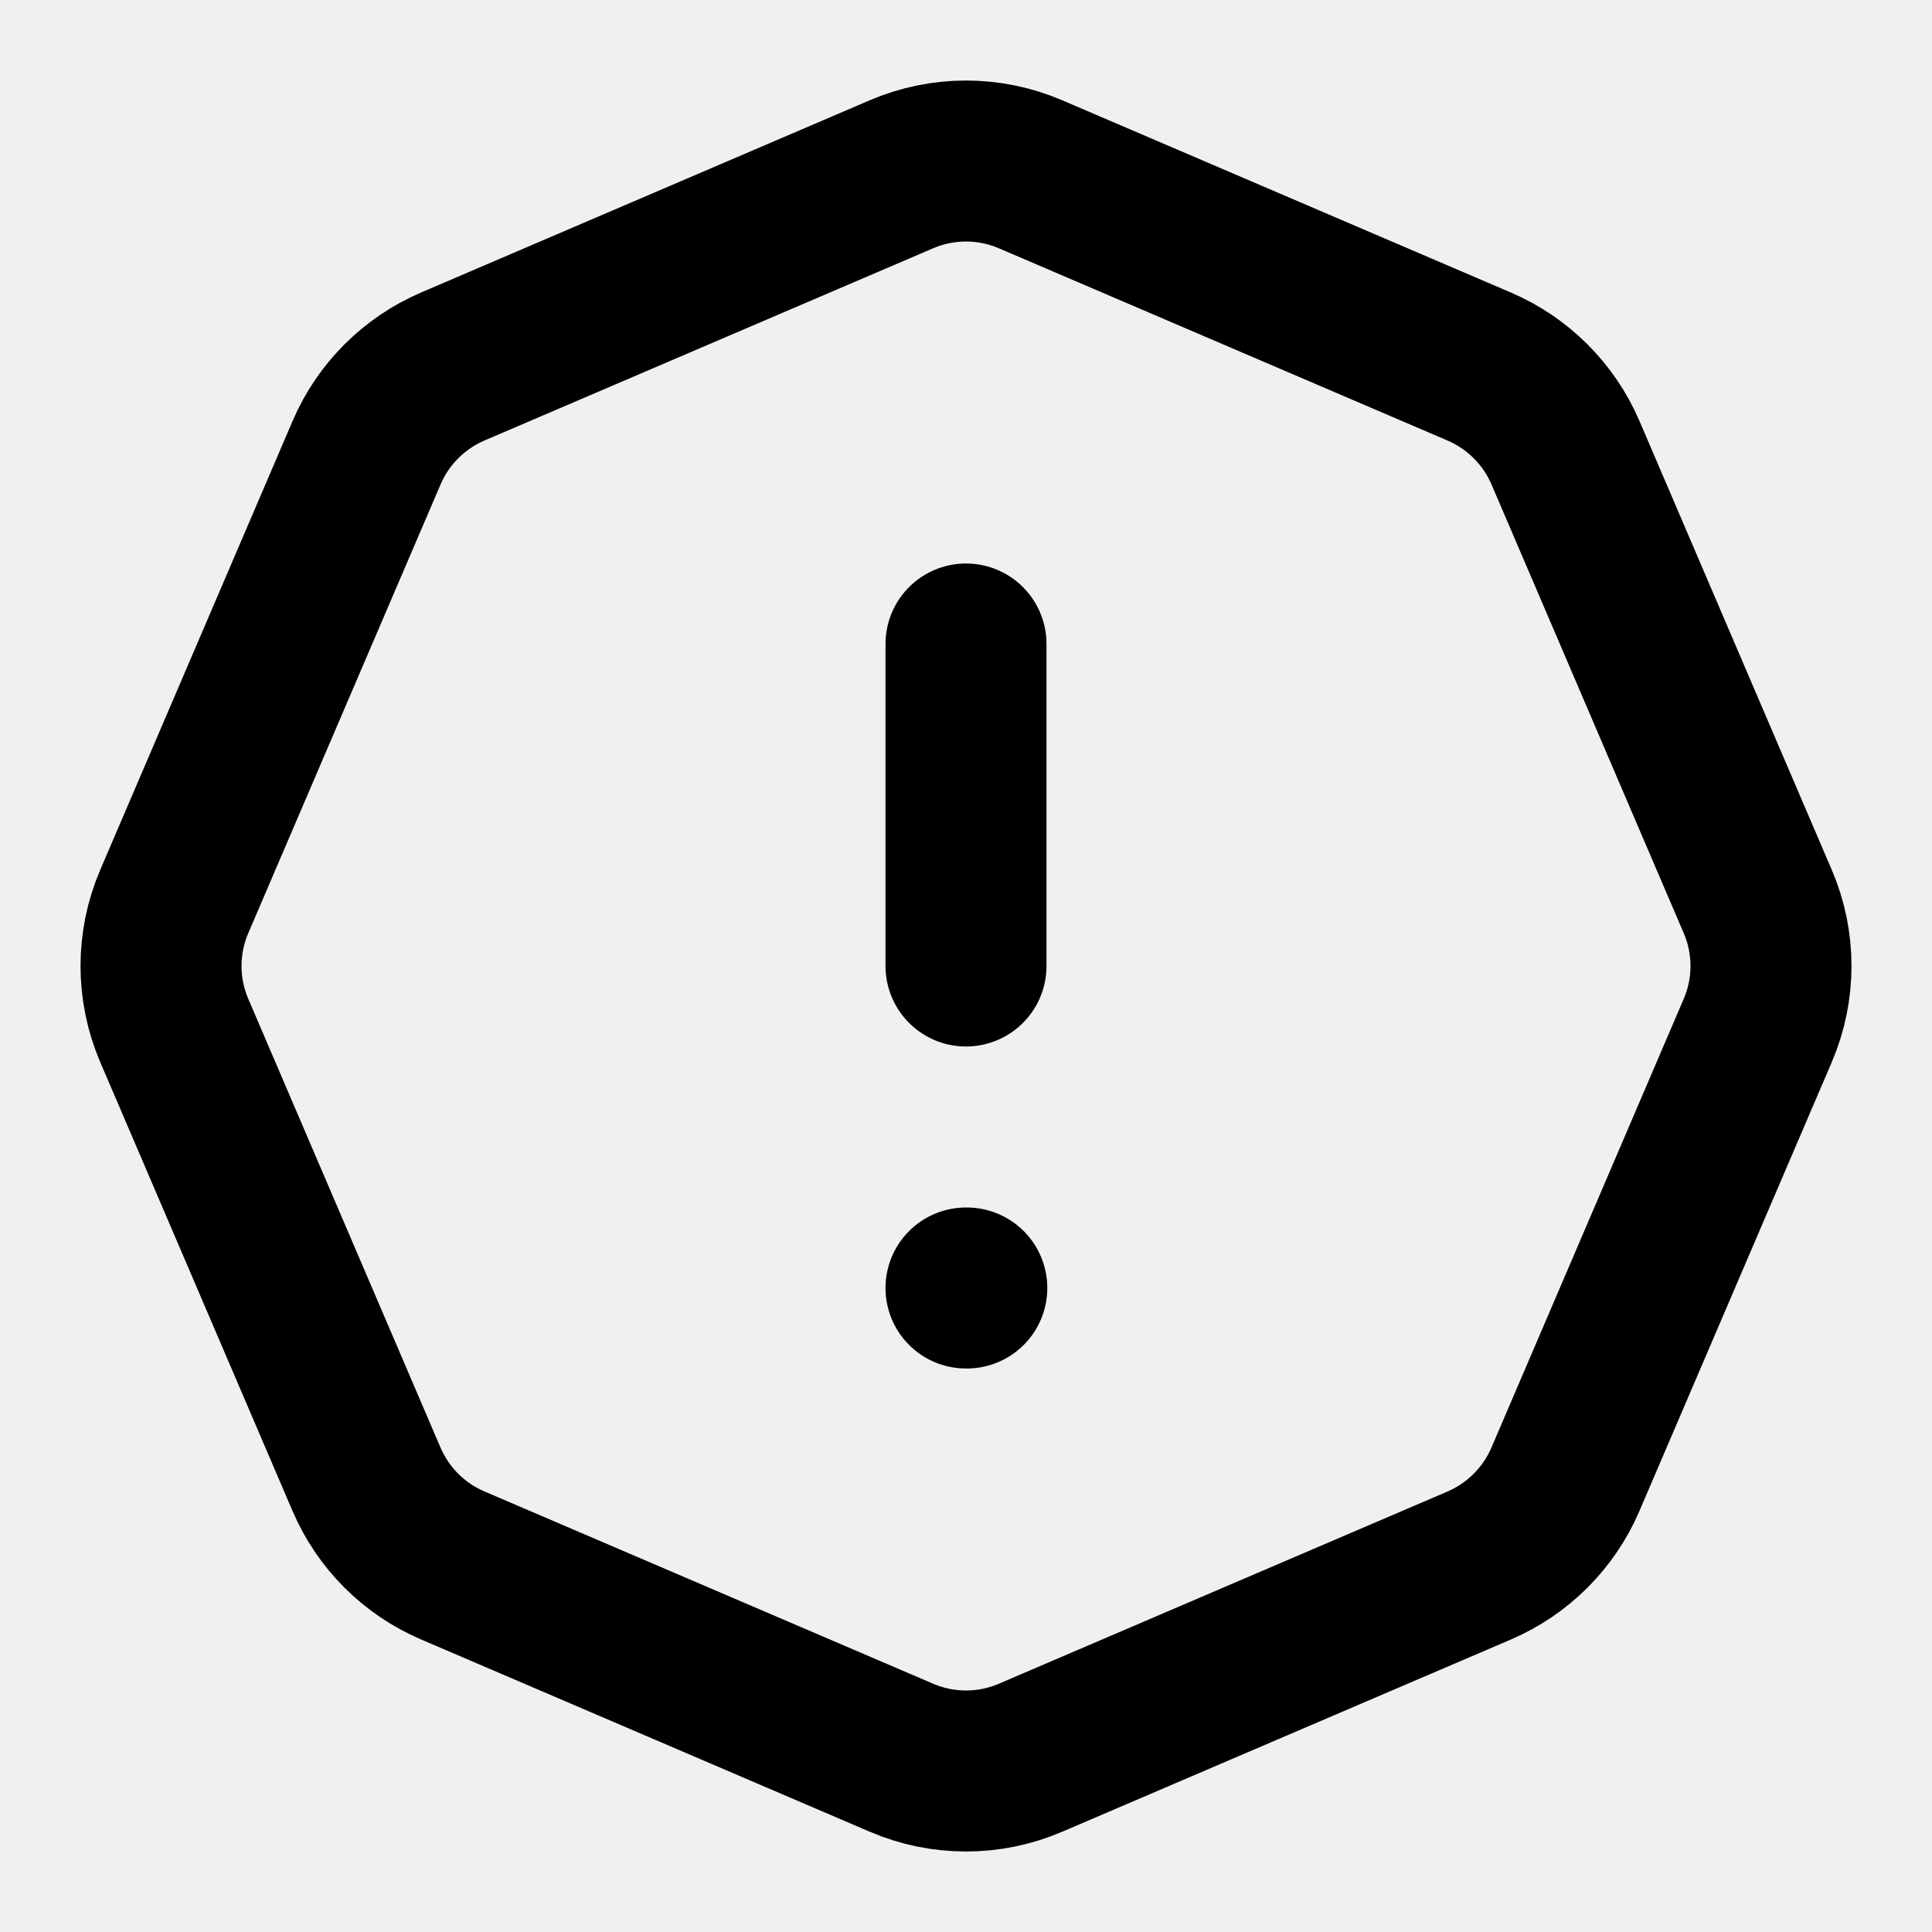
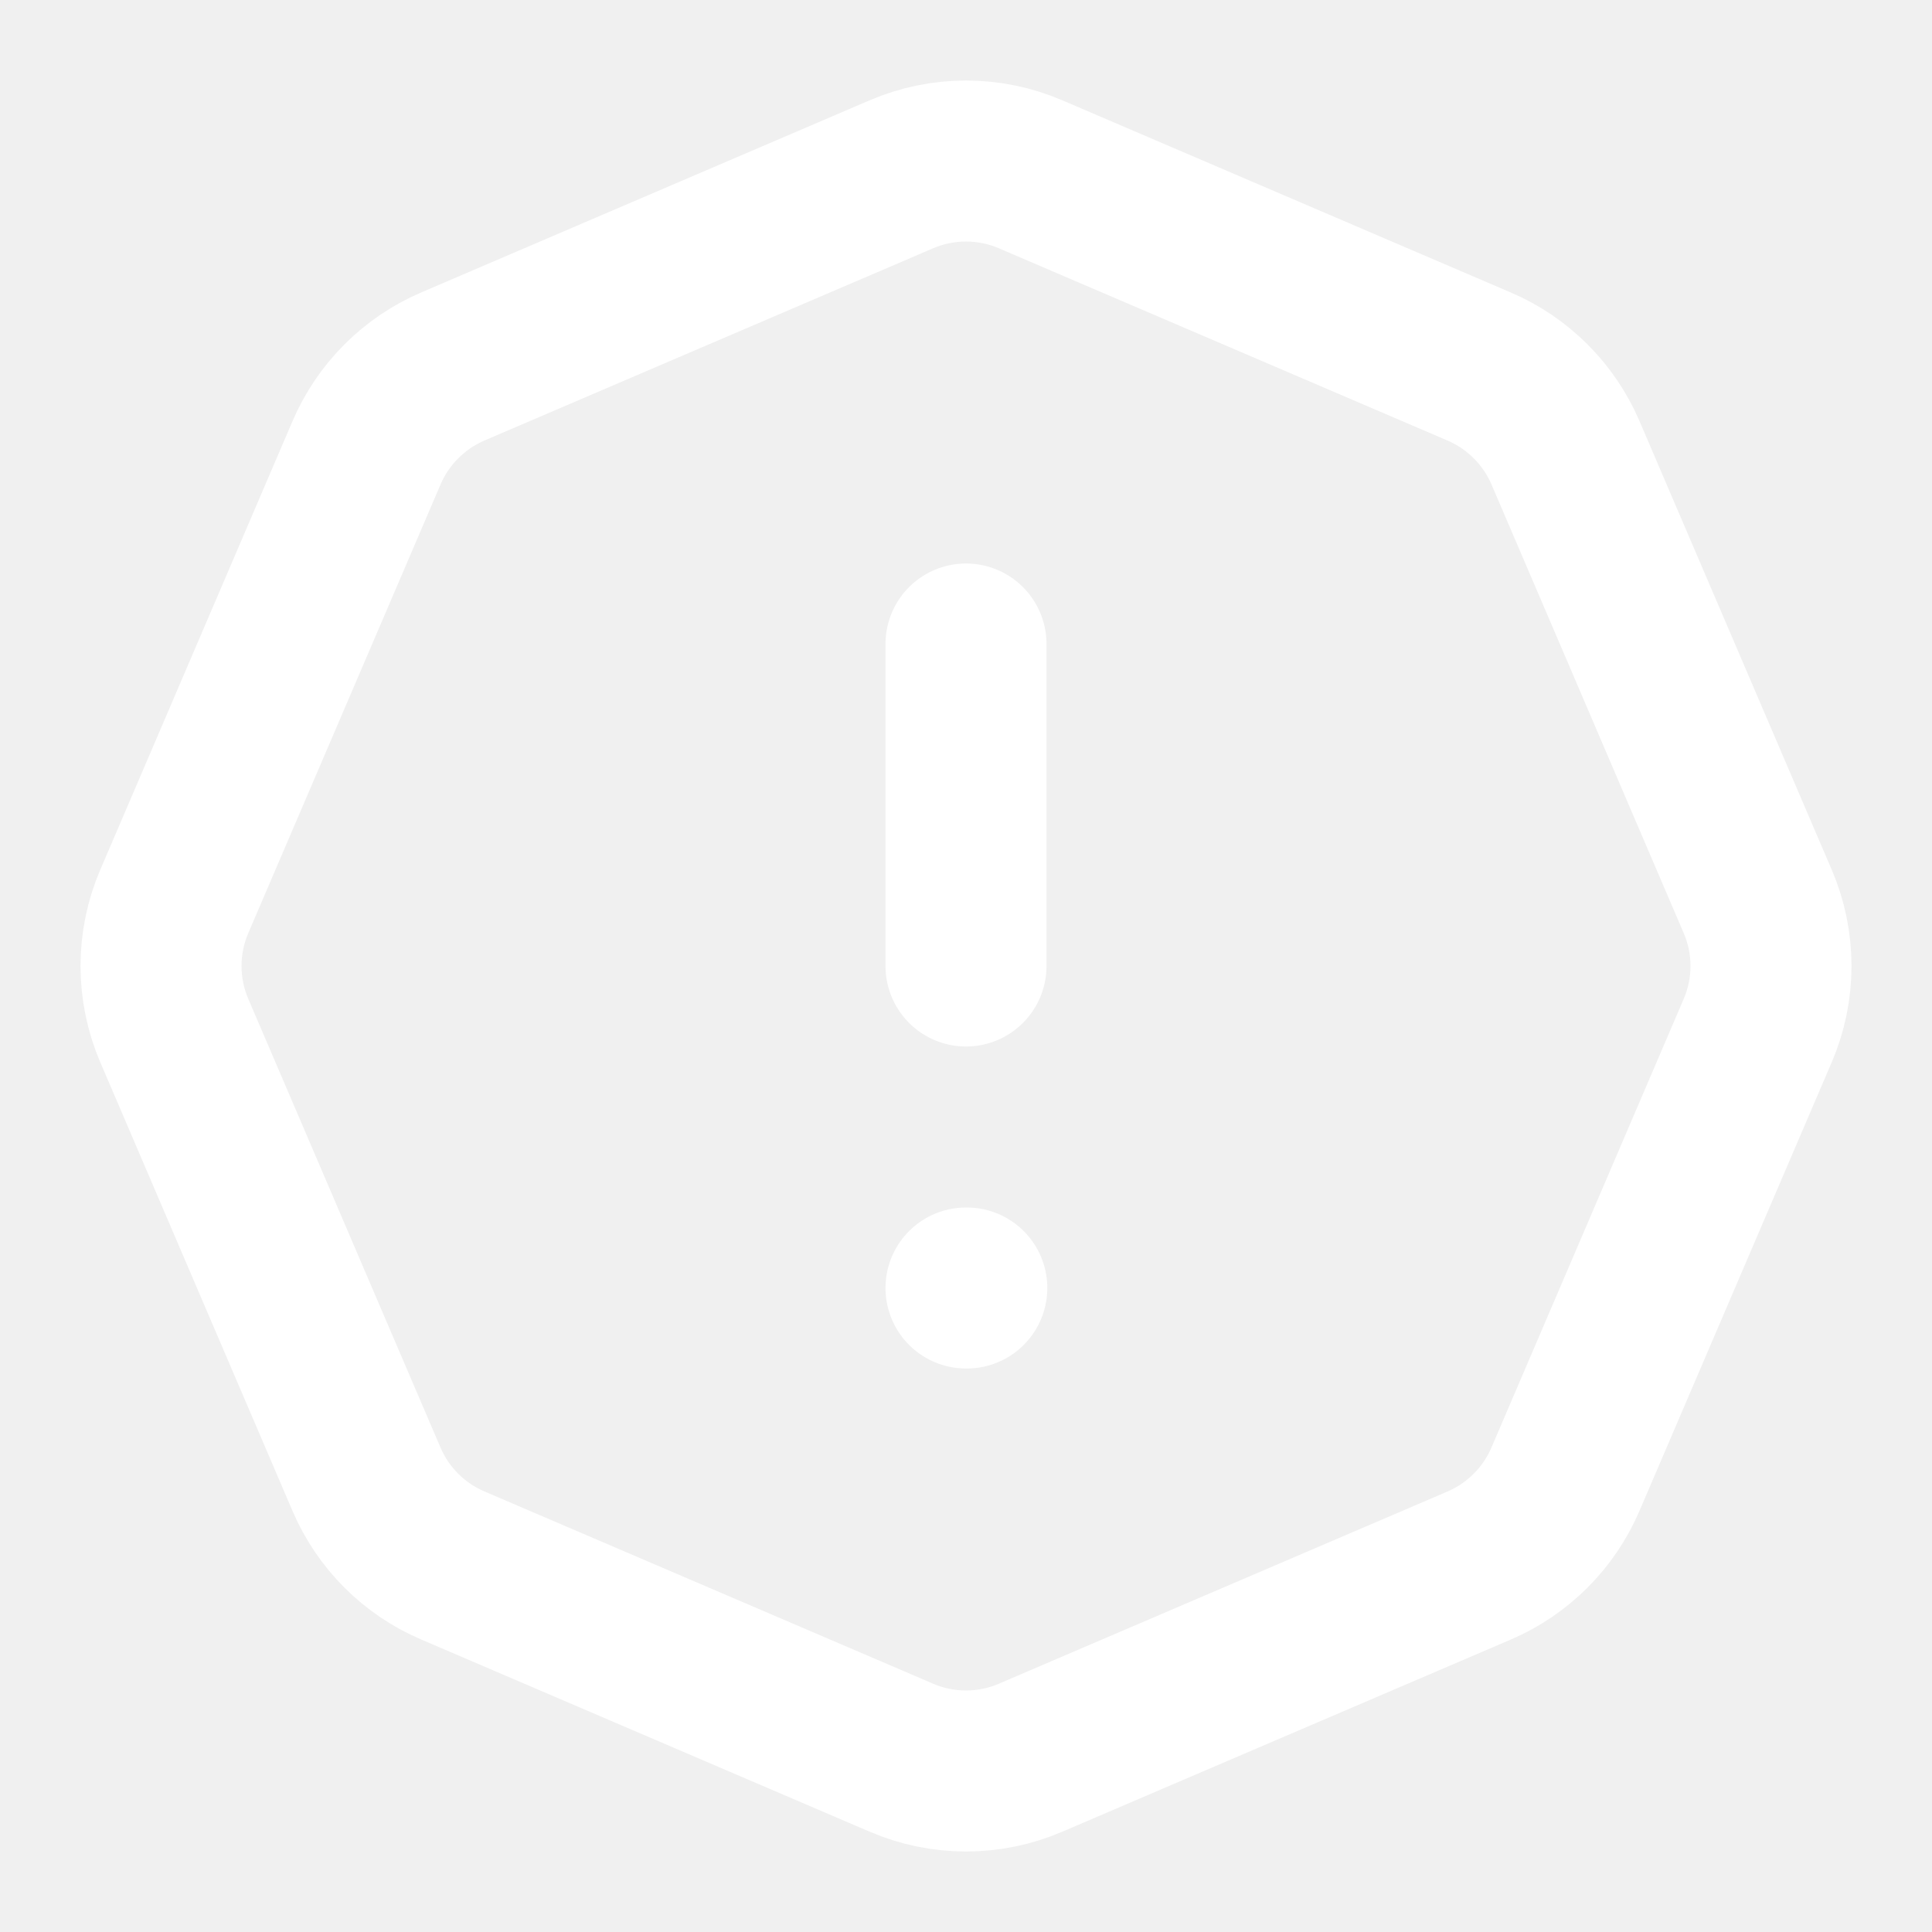
- <svg xmlns="http://www.w3.org/2000/svg" width="24" height="24" viewBox="0 0 24 24" fill="none" stroke="currentColor" stroke-width="2" stroke-linecap="round" stroke-linejoin="round">
+ <svg xmlns="http://www.w3.org/2000/svg" width="24" height="24" viewBox="0 0 24 24" fill="none" stroke="#ffffff" stroke-width="2" stroke-linecap="round" stroke-linejoin="round">
  <path d="M12.802 2.165l5.575 2.389c.48 .206 .863 .589 1.07 1.07l2.388 5.574c.22 .512 .22 1.092 0 1.604l-2.389 5.575c-.206 .48 -.589 .863 -1.07 1.07l-5.574 2.388c-.512 .22 -1.092 .22 -1.604 0l-5.575 -2.389a2.036 2.036 0 0 1 -1.07 -1.07l-2.388 -5.574a2.036 2.036 0 0 1 0 -1.604l2.389 -5.575c.206 -.48 .589 -.863 1.07 -1.07l5.574 -2.388a2.036 2.036 0 0 1 1.604 0" />
  <path d="M12 8v4" />
  <path d="M12 16h.01" />
</svg>
